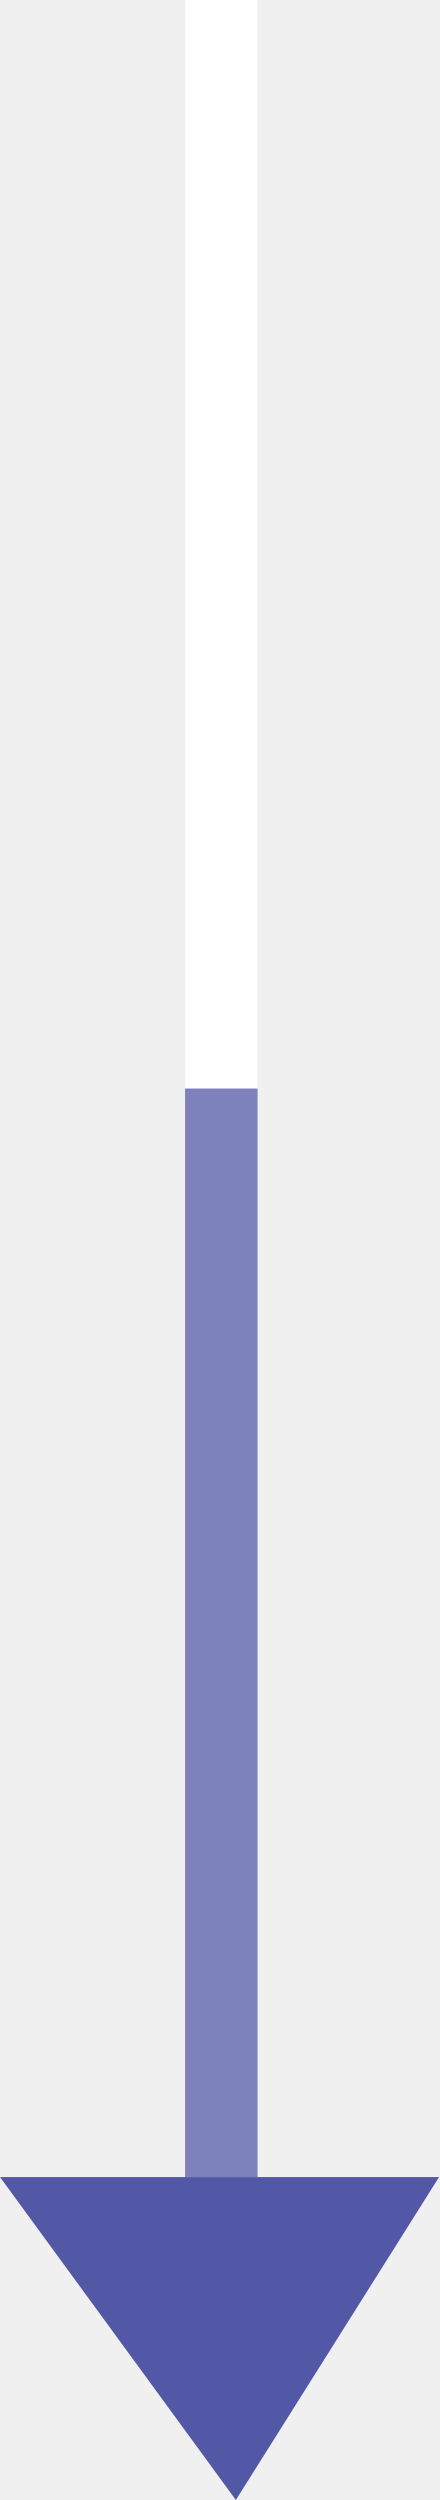
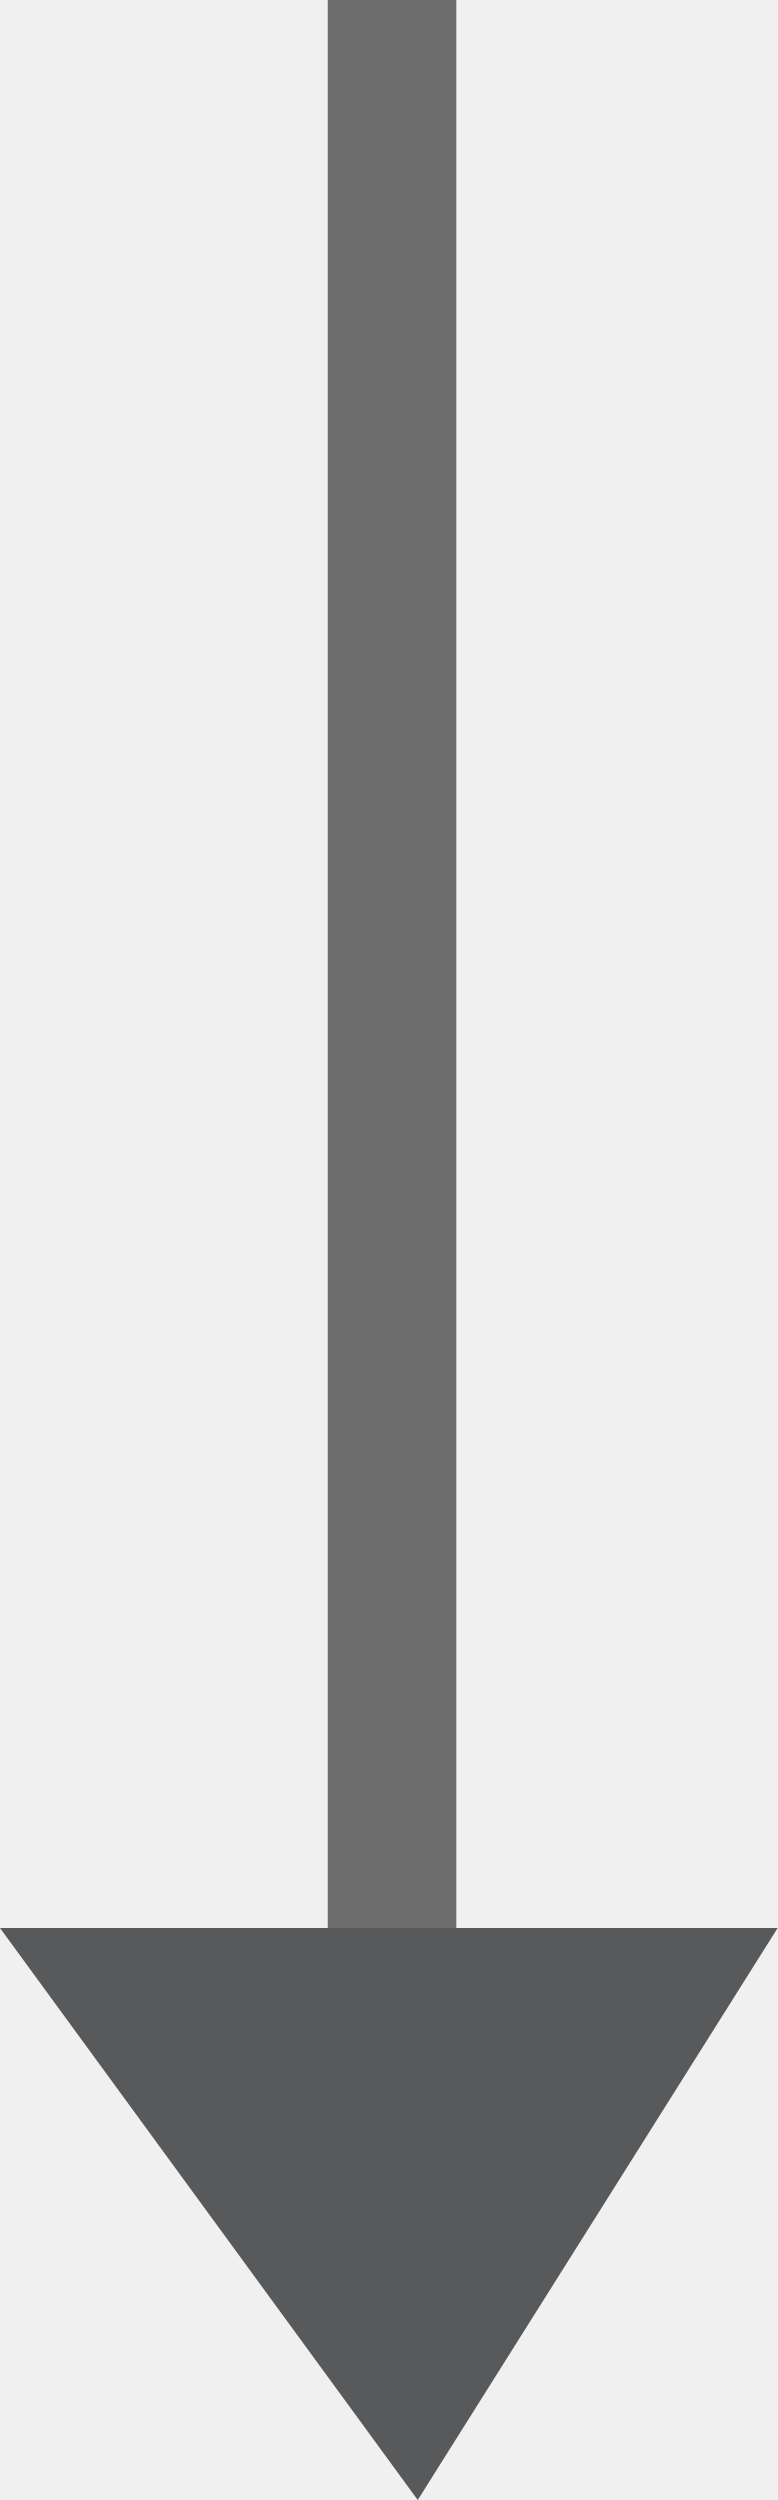
- <svg xmlns="http://www.w3.org/2000/svg" version="1.1" x="0px" y="0px" width="12.1px" height="68.9px" viewBox="0 0 12.1 68.9" enable-background="new 0 0 12.1 68.9" xml:space="preserve">
+ <svg xmlns="http://www.w3.org/2000/svg" version="1.1" x="0px" y="0px" width="12.1px" height="38.9px" viewBox="0 0 12.1 38.9" style="overflow:scroll;enable-background:new 0 0 12.1 38.9;" xml:space="preserve">
+   <style type="text/css">
+ 	.st0{opacity:0.75;fill:#414042;}
+ 	.st1{fill:#58595B;}
+ </style>
  <defs>
</defs>
-   <rect x="5.1" y="0" fill="#FFFFFF" width="2" height="60" />
-   <rect x="5.1" y="30" opacity="0.75" fill="#5358A6" width="2" height="30" />
-   <polygon fill="#5358A6" points="12.1,60 6.5,68.9 0,60 " />
+   <rect x="5.1" class="st0" width="2" height="30" />
+   <polygon class="st1" points="12.1,30 6.5,38.9 0,30 " />
</svg>
